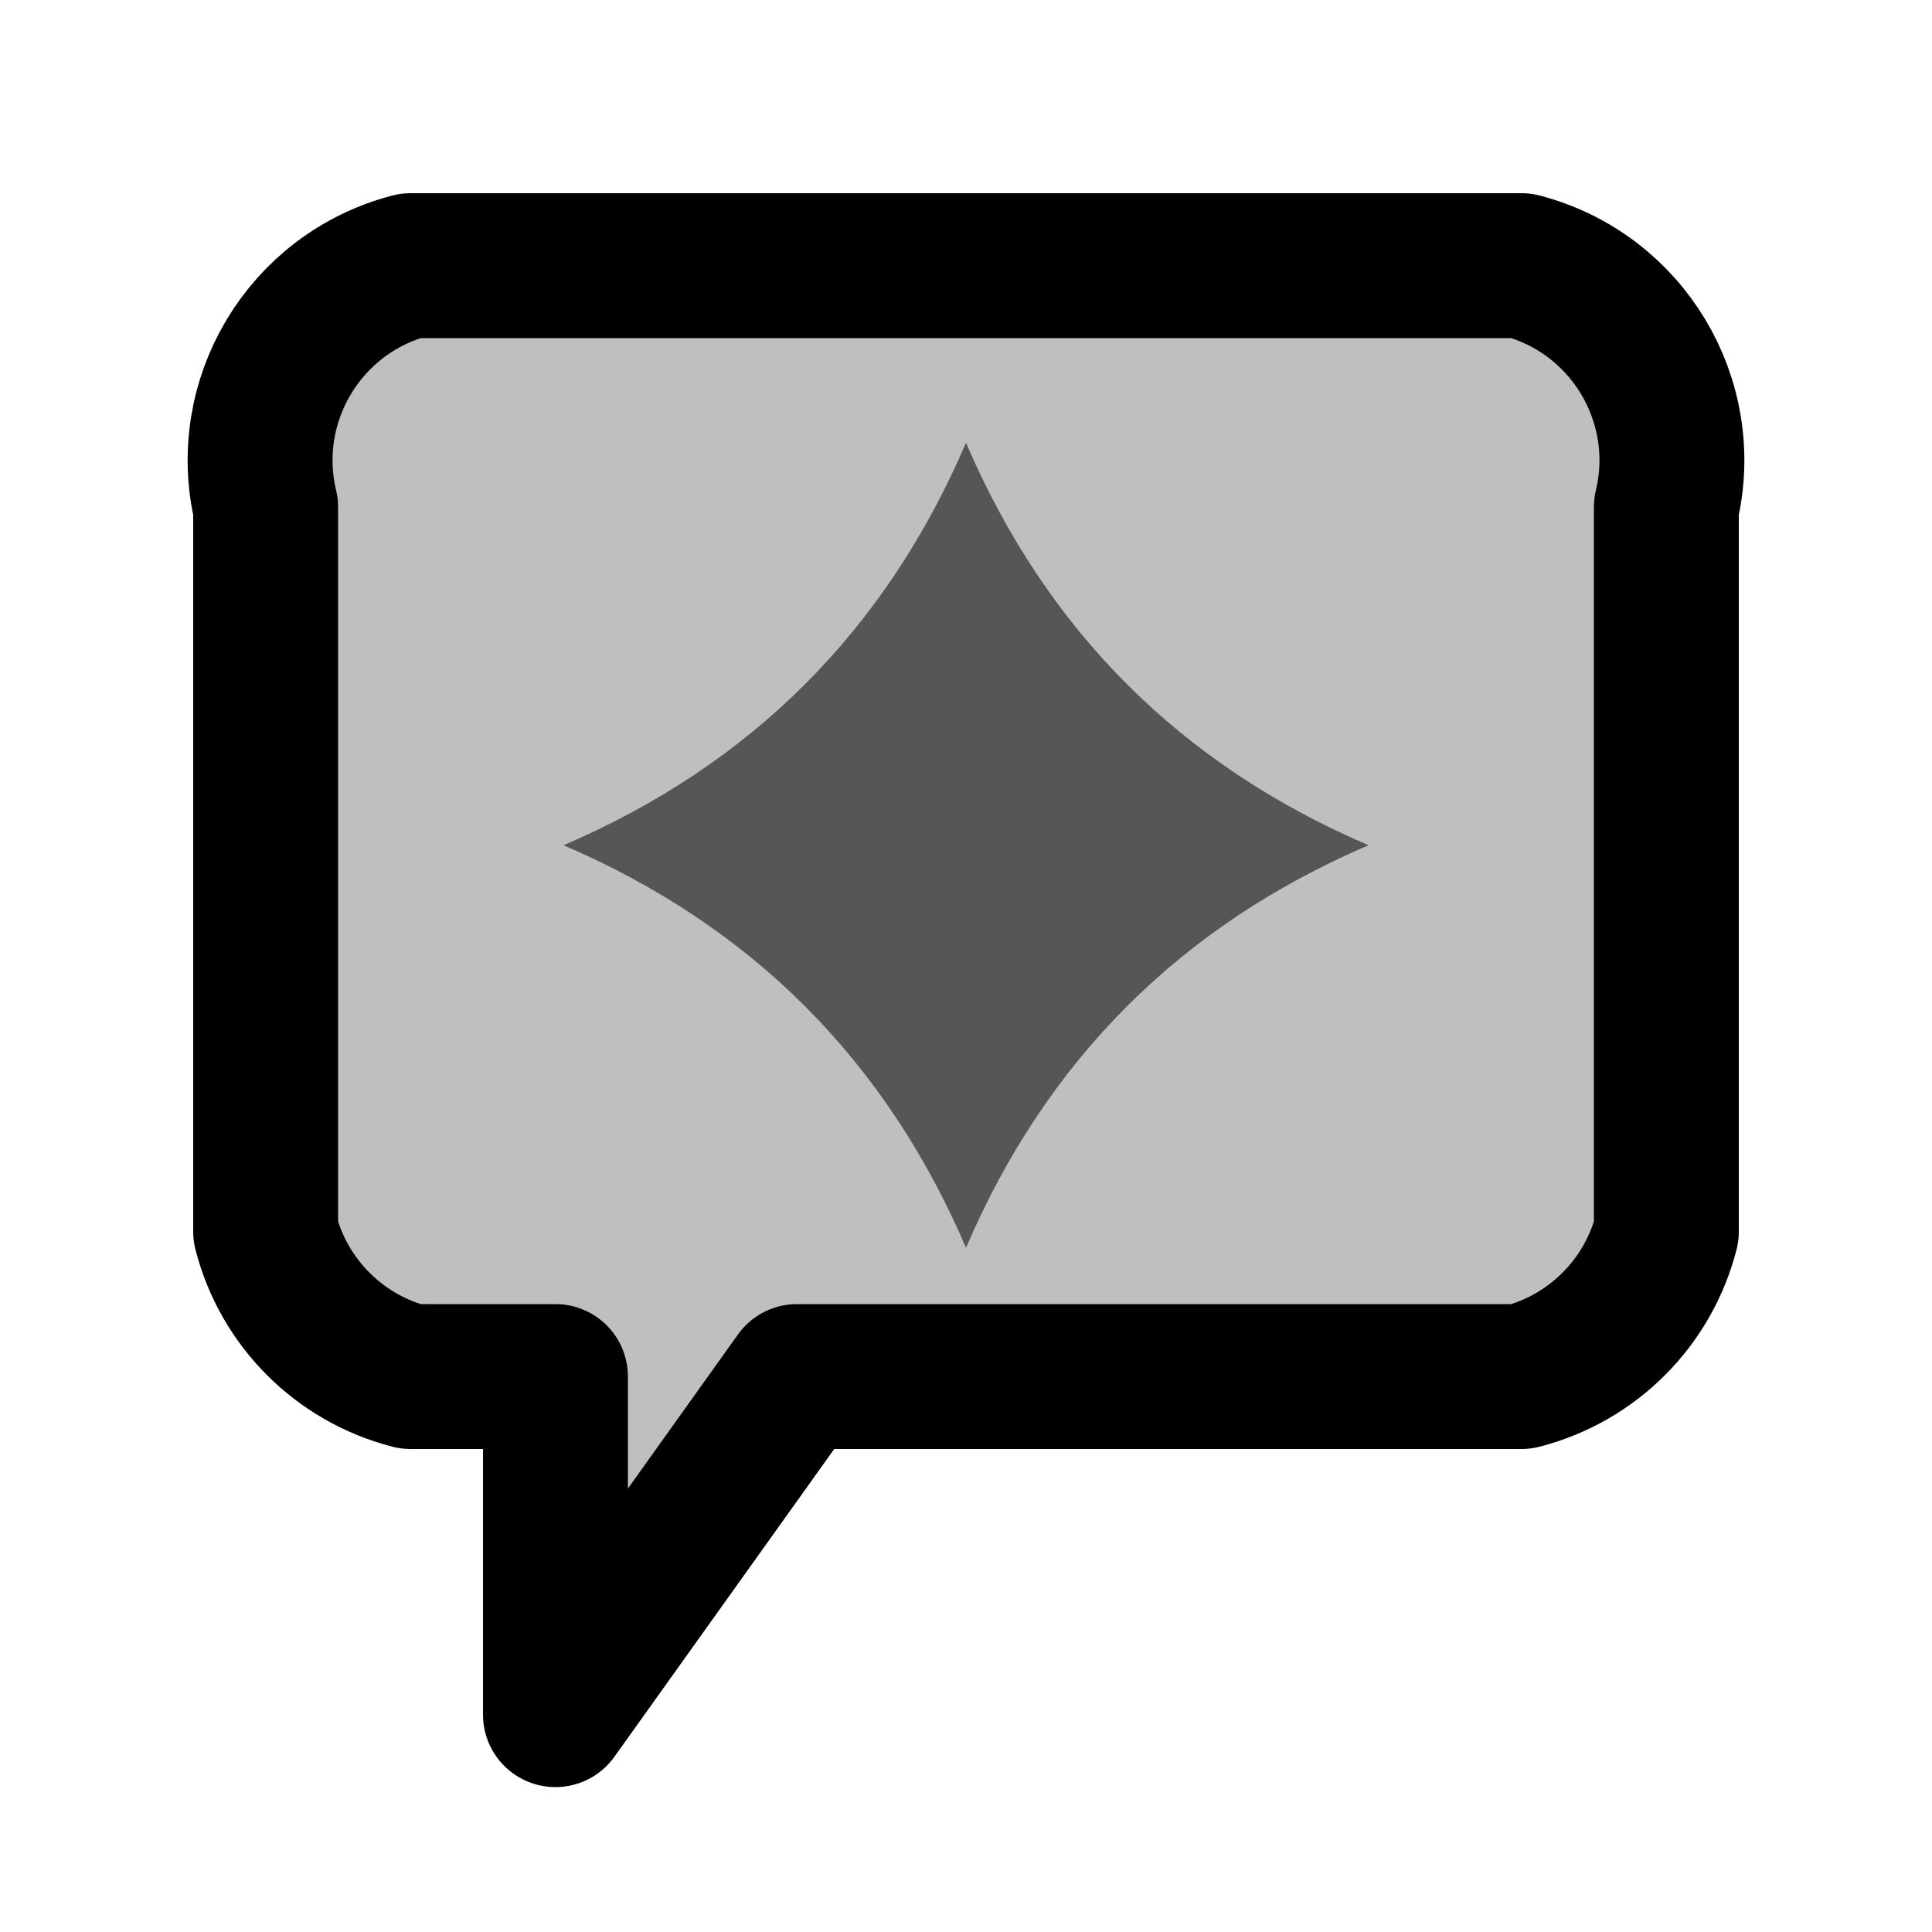
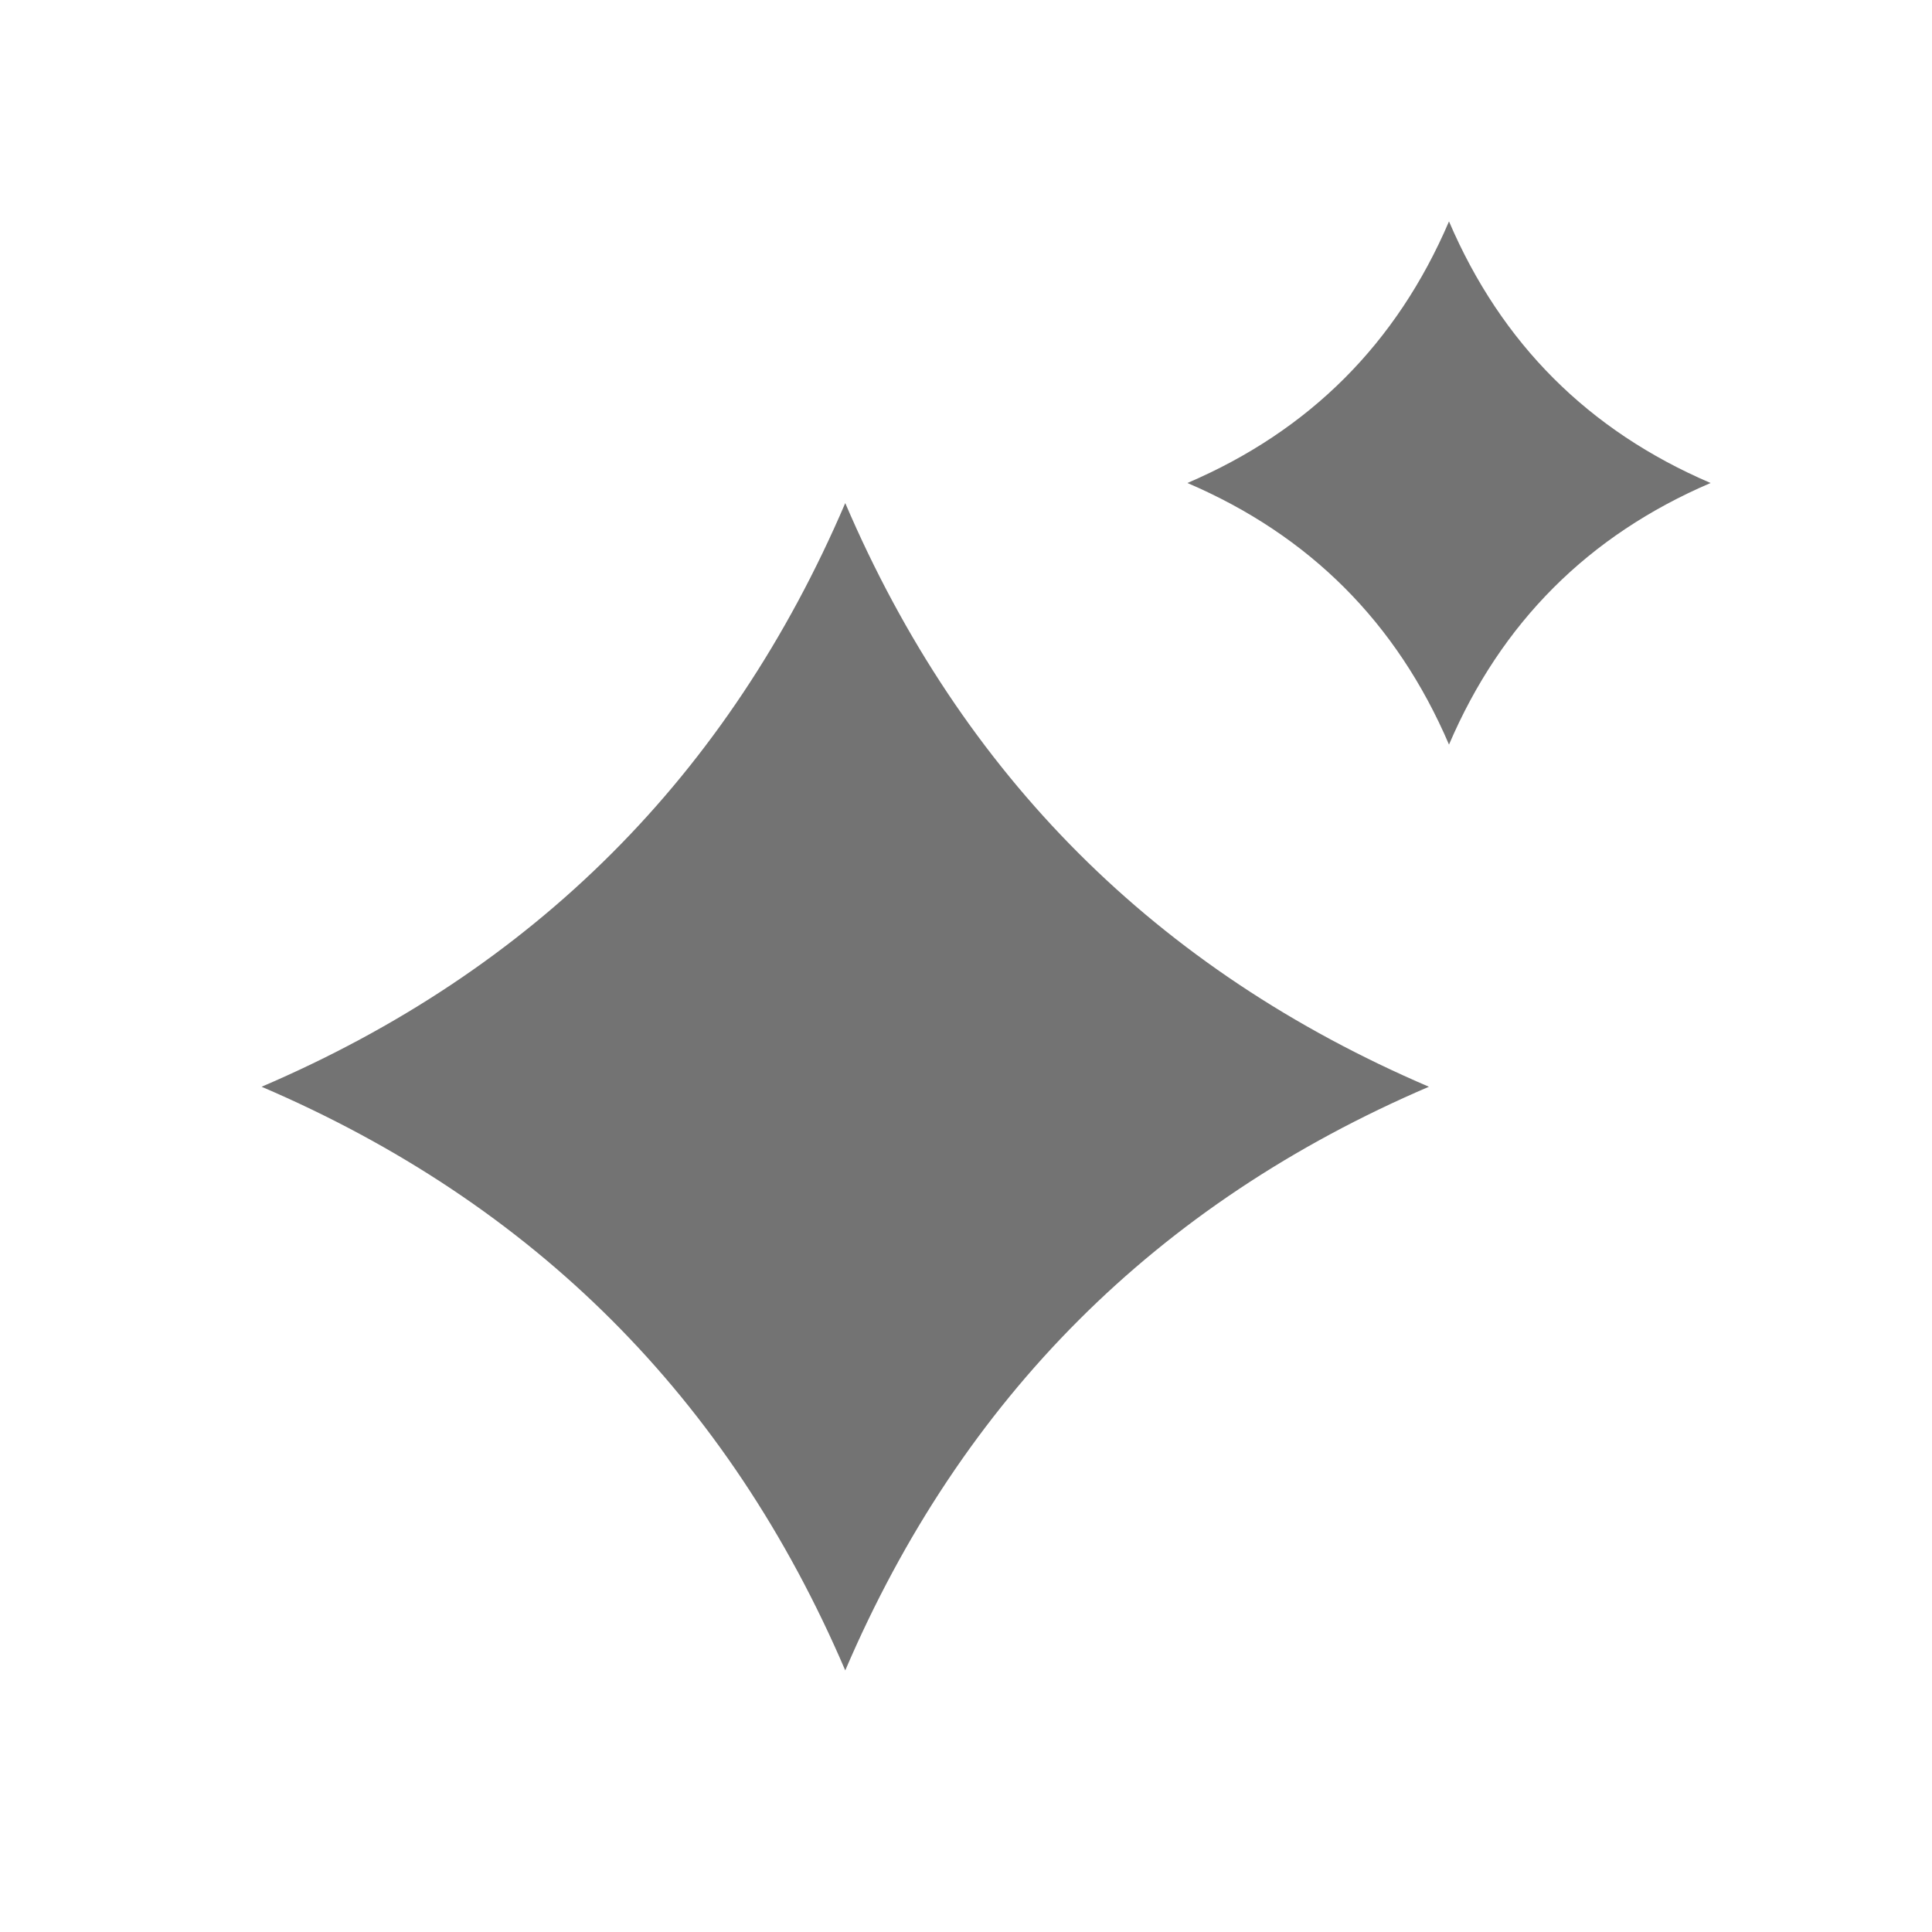
<svg xmlns="http://www.w3.org/2000/svg" width="20" height="20" viewBox="0 0 20 20" fill="none" stroke="currentColor" stroke-width="1.5" stroke-linecap="round" stroke-linejoin="round">
-   <path d="M4.25 2.75H15.75A2.083 2.083 0 0 1 17.25 5.25V12.75A2.083 2.083 0 0 1 15.75 14.25H8.25L5.75 17.75V14.25H4.25A2.083 2.083 0 0 1 2.75 12.75V5.25A2.083 2.083 0 0 1 4.25 2.75Z" fill="currentColor" fill-opacity=".25" stroke="none" />
-   <path d="M4.25 2.75H15.75A2.083 2.083 0 0 1 17.25 5.25V12.75A2.083 2.083 0 0 1 15.75 14.25H8.25L5.75 17.75V14.25H4.25A2.083 2.083 0 0 1 2.75 12.75V5.25A2.083 2.083 0 0 1 4.25 2.75Z" />
-   <path d="M10 4.583Q11.25 7.5 14.167 8.75Q11.25 10 10 12.917Q8.75 10 5.833 8.75Q8.75 7.5 10 4.583Z" fill="currentColor" fill-opacity=".55" stroke="none" />
+   <path d="M8.75 5.208Q10.562 9.438 14.792 11.25Q10.562 13.062 8.75 17.292Q6.938 13.062 2.708 11.25Q6.938 9.438 8.75 5.208Z" fill="currentColor" fill-opacity=".55" stroke="none" />
+   <path d="M15 2.292Q15.812 4.188 17.708 5Q15.812 5.812 15 7.708Q14.188 5.812 12.292 5Q14.188 4.188 15 2.292Z" fill="currentColor" fill-opacity=".55" stroke="none" />
</svg>
